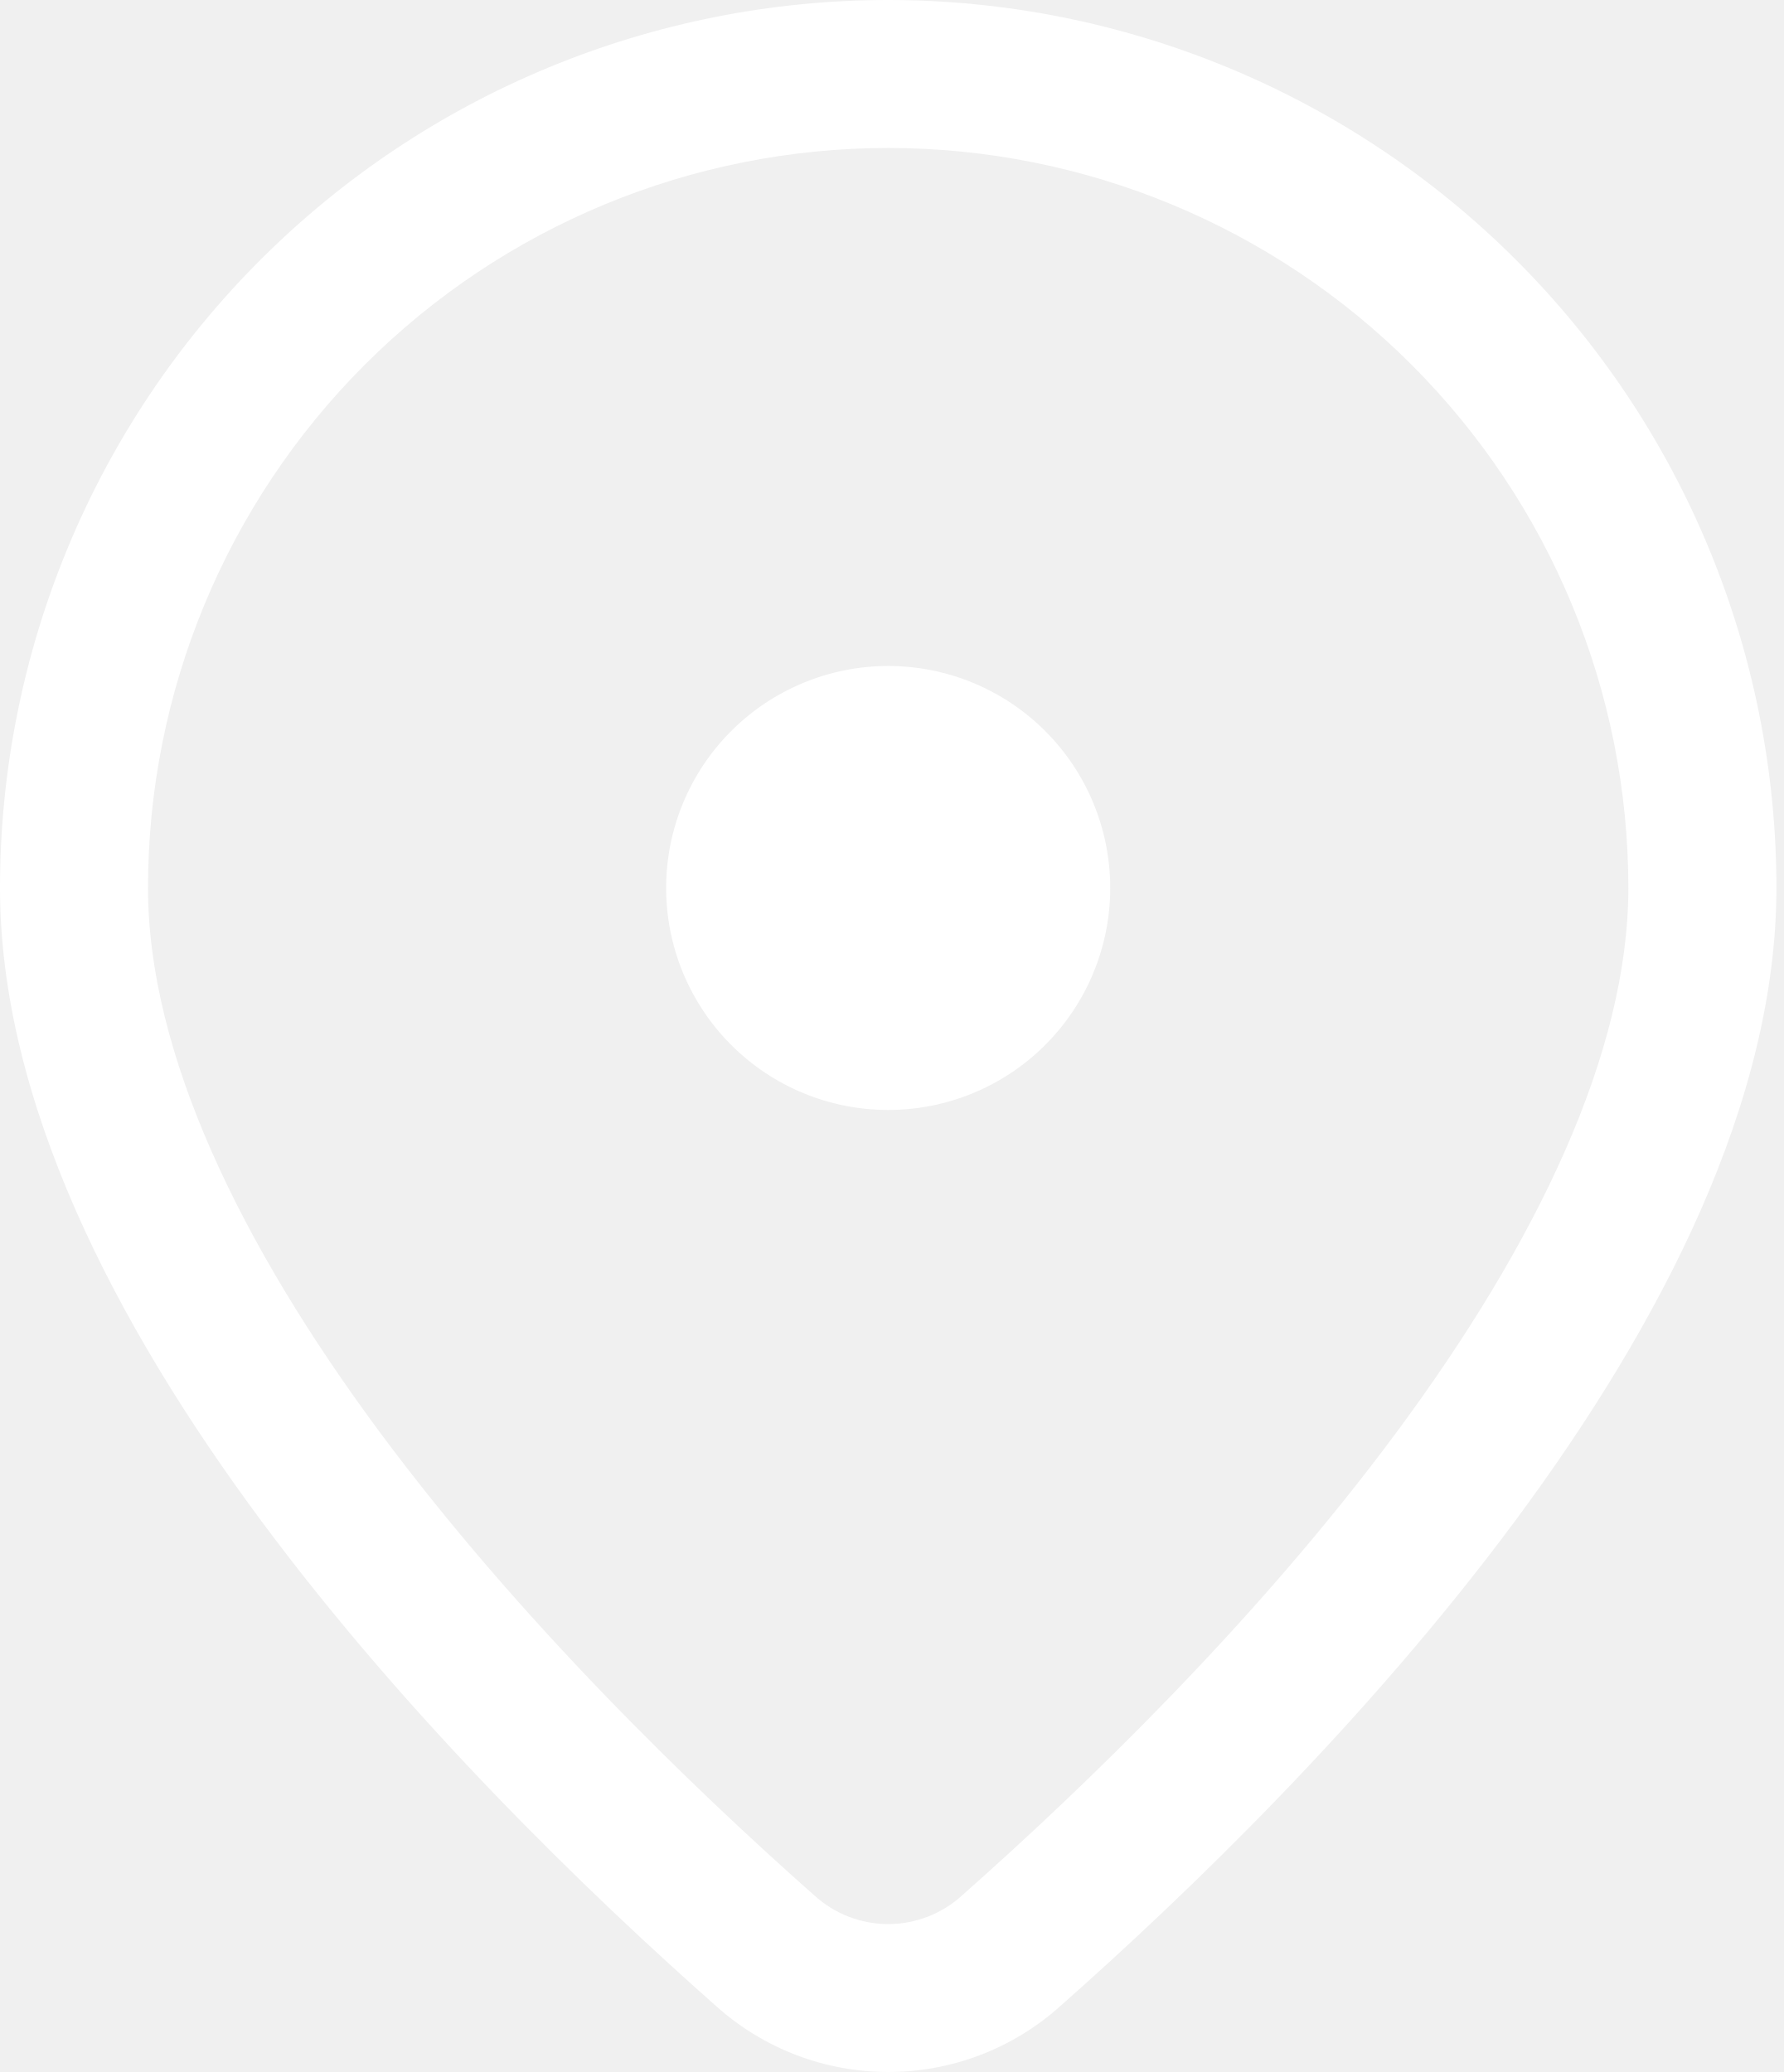
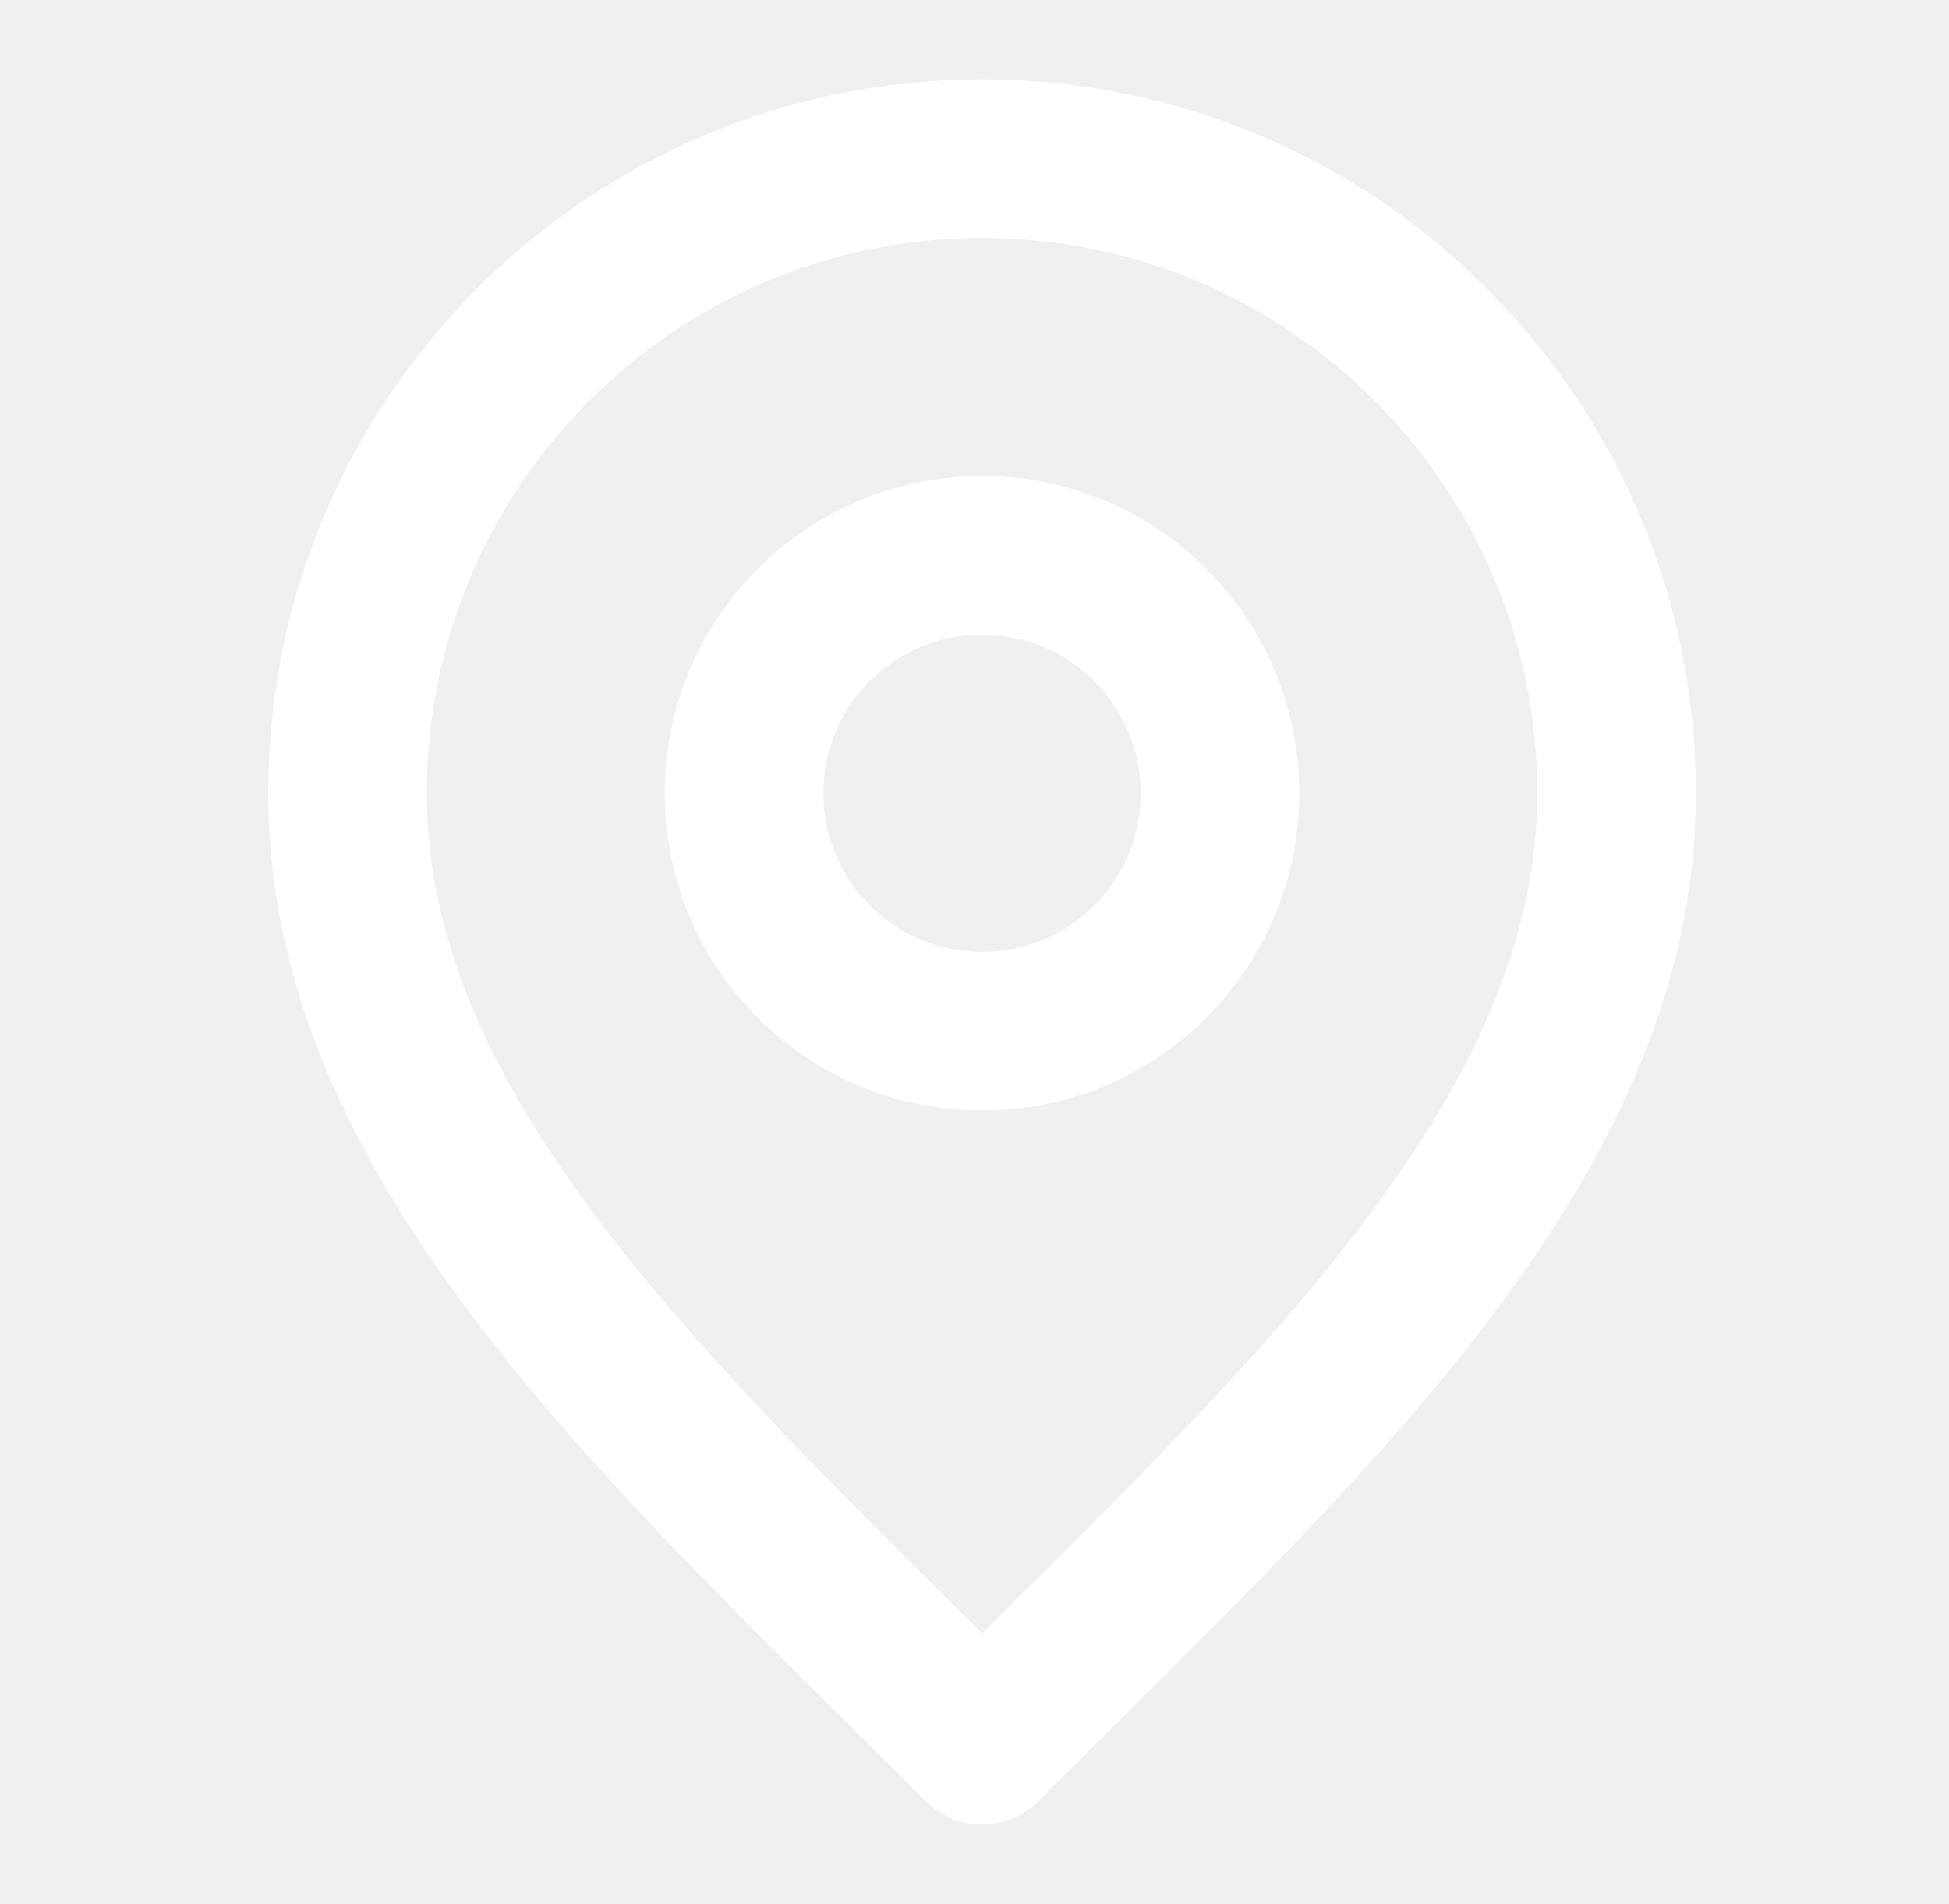
- <svg xmlns="http://www.w3.org/2000/svg" width="37" height="43" viewBox="0 0 37 43" fill="none">
-   <path d="M23.035 18.428C23.035 17.206 22.55 16.035 21.686 15.171C20.822 14.307 19.65 13.821 18.428 13.821C17.206 13.821 16.035 14.307 15.171 15.171C14.307 16.035 13.821 17.206 13.821 18.428C13.821 19.65 14.307 20.822 15.171 21.686C16.035 22.55 17.206 23.035 18.428 23.035C19.65 23.035 20.822 22.55 21.686 21.686C22.55 20.822 23.035 19.65 23.035 18.428ZM36.857 18.428C36.857 27.256 27.345 36.906 21.988 41.642C21.009 42.517 19.741 43 18.428 43C17.115 43 15.848 42.517 14.869 41.642C9.512 36.906 0 27.256 0 18.428C-3.60614e-08 16.008 0.477 13.612 1.403 11.376C2.329 9.14 3.686 7.109 5.398 5.398C7.109 3.686 9.14 2.329 11.376 1.403C13.612 0.477 16.008 0 18.428 0C20.848 0 23.245 0.477 25.48 1.403C27.716 2.329 29.748 3.686 31.459 5.398C33.17 7.109 34.528 9.14 35.454 11.376C36.38 13.612 36.857 16.008 36.857 18.428ZM33.785 18.428C33.785 14.355 32.167 10.449 29.287 7.569C26.407 4.689 22.501 3.071 18.428 3.071C14.355 3.071 10.449 4.689 7.569 7.569C4.689 10.449 3.071 14.355 3.071 18.428C3.071 21.831 4.96 25.784 7.893 29.74C10.762 33.604 14.303 37.041 16.902 39.341C17.32 39.72 17.864 39.93 18.428 39.93C18.993 39.93 19.537 39.72 19.955 39.341C22.553 37.041 26.098 33.607 28.963 29.74C31.896 25.784 33.785 21.831 33.785 18.428Z" fill="white" />
+ <svg xmlns="http://www.w3.org/2000/svg" width="43" height="42" viewBox="0 0 43 42" fill="none">
+   <path d="M21.666 22.75C24.566 22.75 26.916 20.399 26.916 17.5C26.916 14.601 24.566 12.25 21.666 12.25C18.767 12.25 16.416 14.601 16.416 17.5C16.416 20.399 18.767 22.75 21.666 22.75Z" stroke="white" stroke-width="3.5" stroke-linecap="round" stroke-linejoin="round" />
+   <path d="M21.666 38.5C28.666 31.5 35.666 25.232 35.666 17.5C35.666 9.768 29.398 3.5 21.666 3.5C13.934 3.5 7.666 9.768 7.666 17.5C7.666 25.232 14.666 31.5 21.666 38.5Z" stroke="white" stroke-width="3.5" stroke-linecap="round" stroke-linejoin="round" />
</svg>
